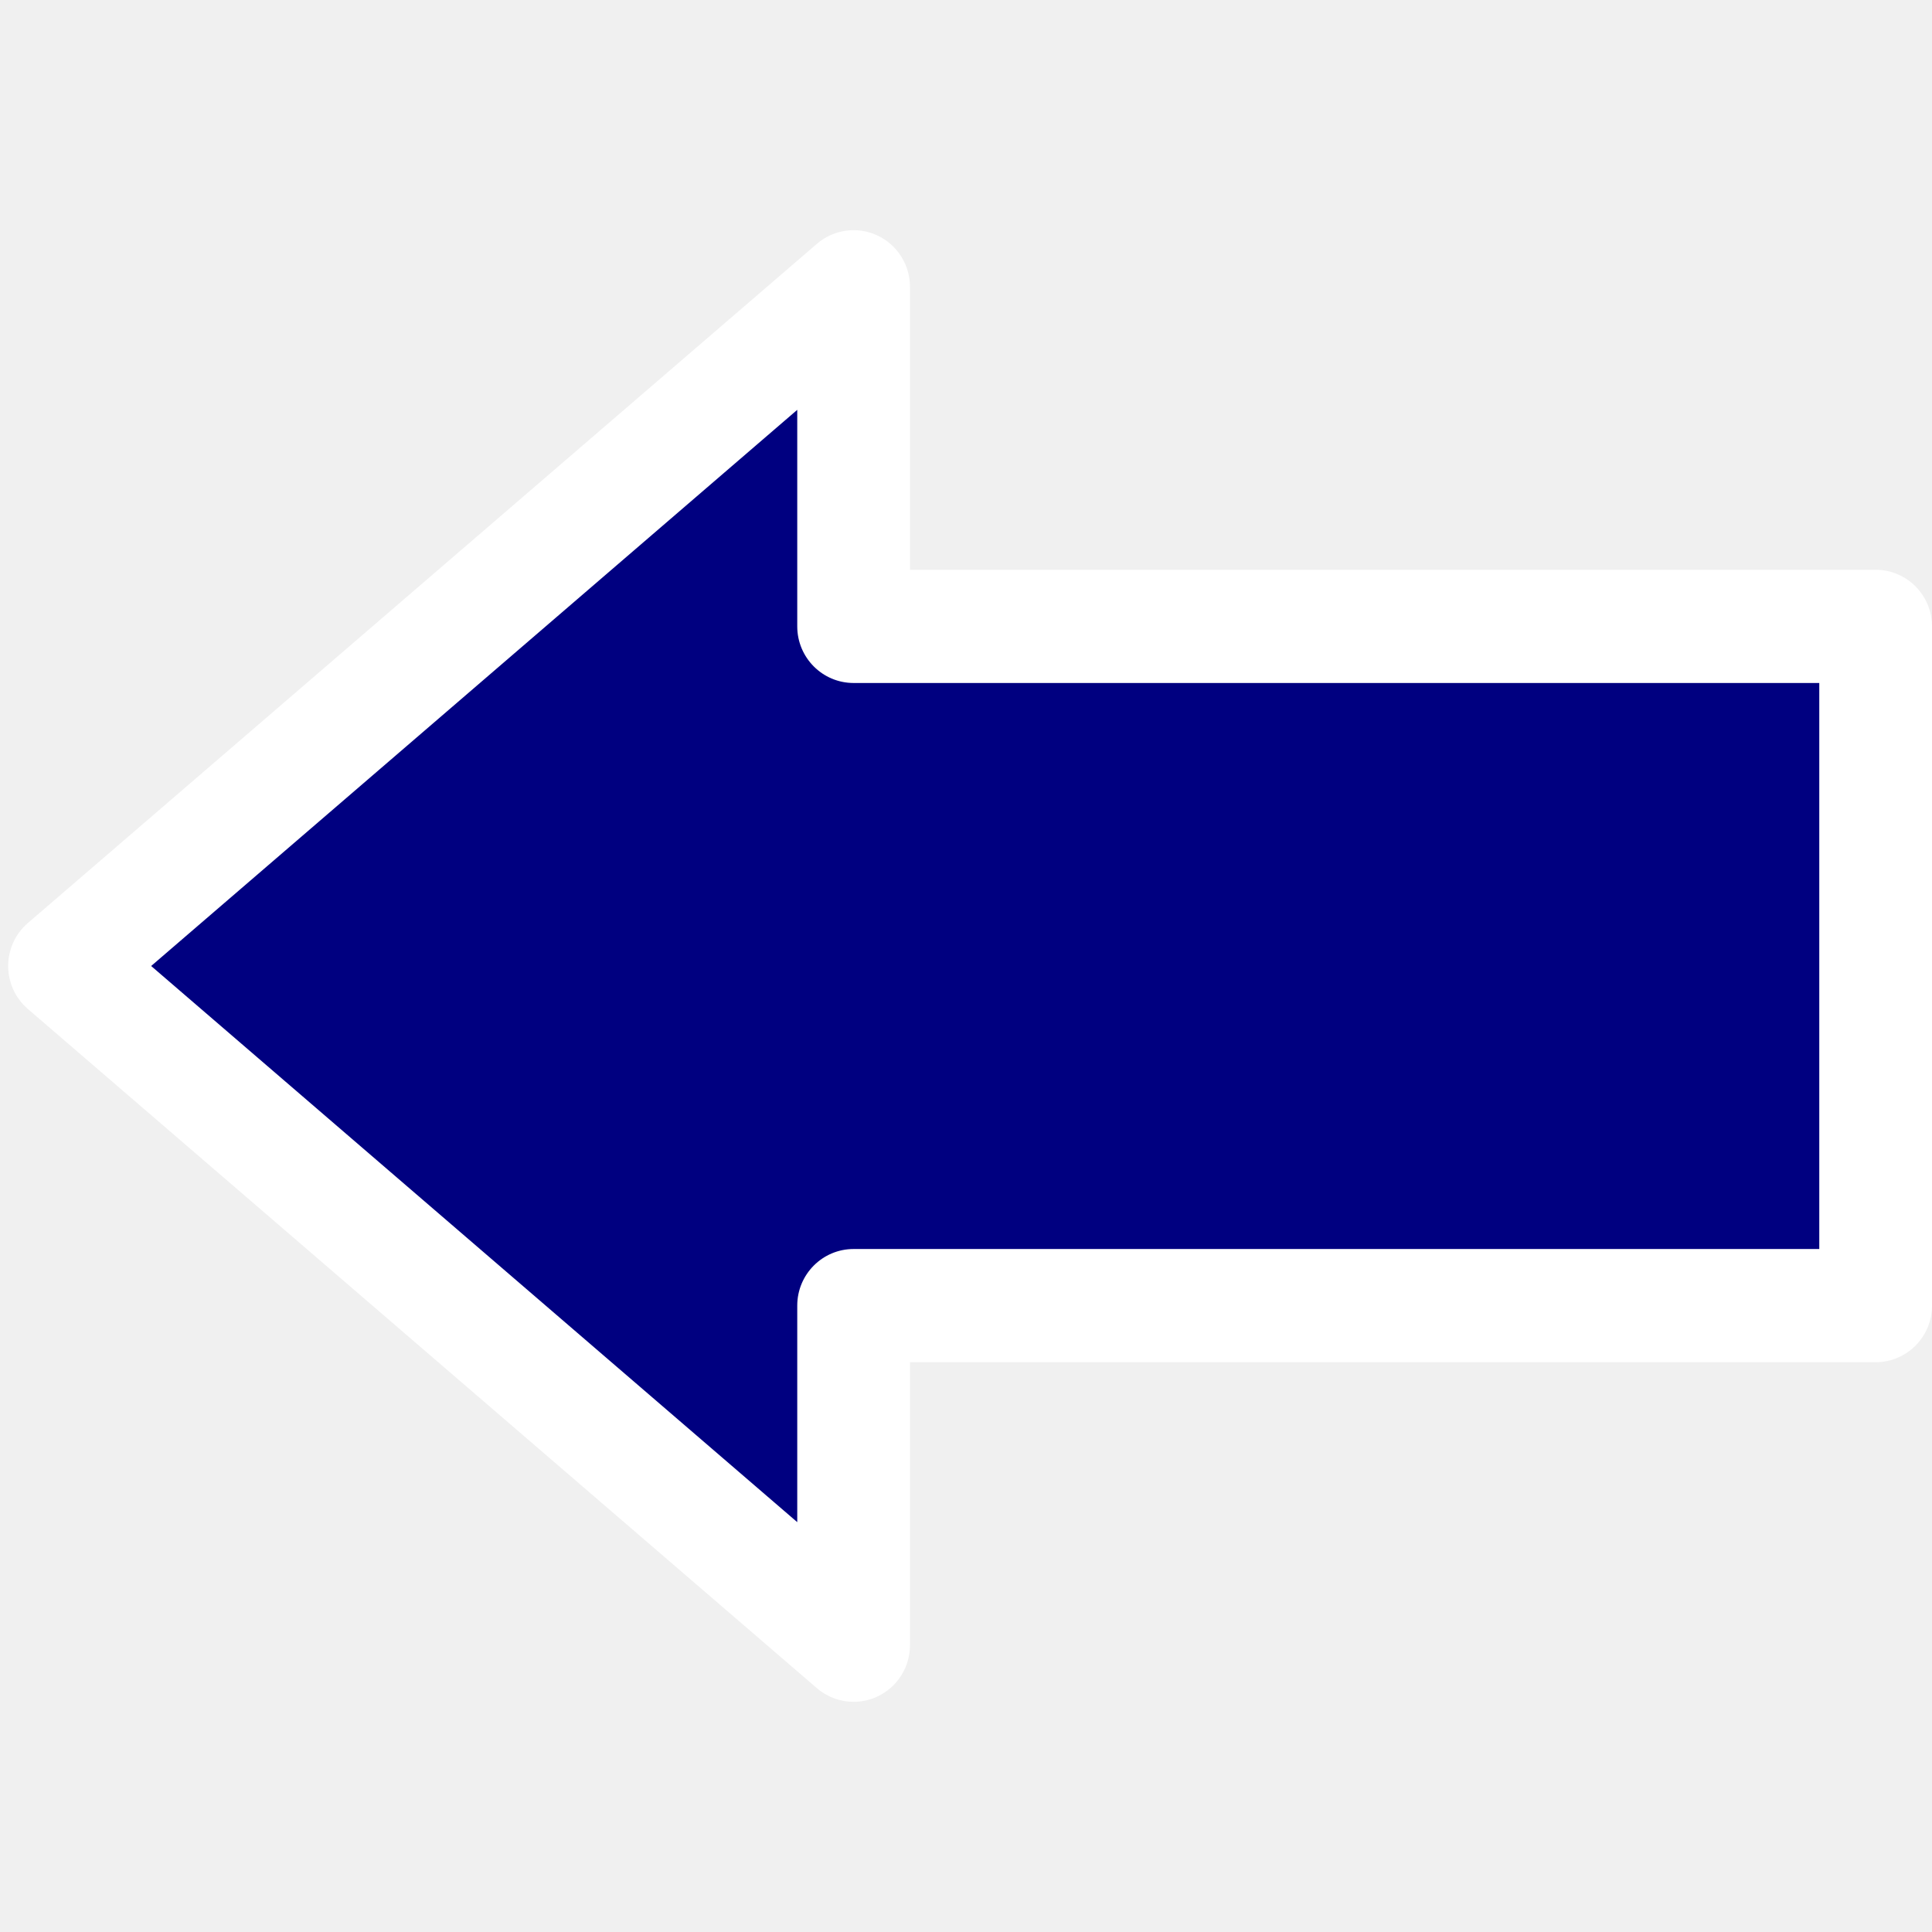
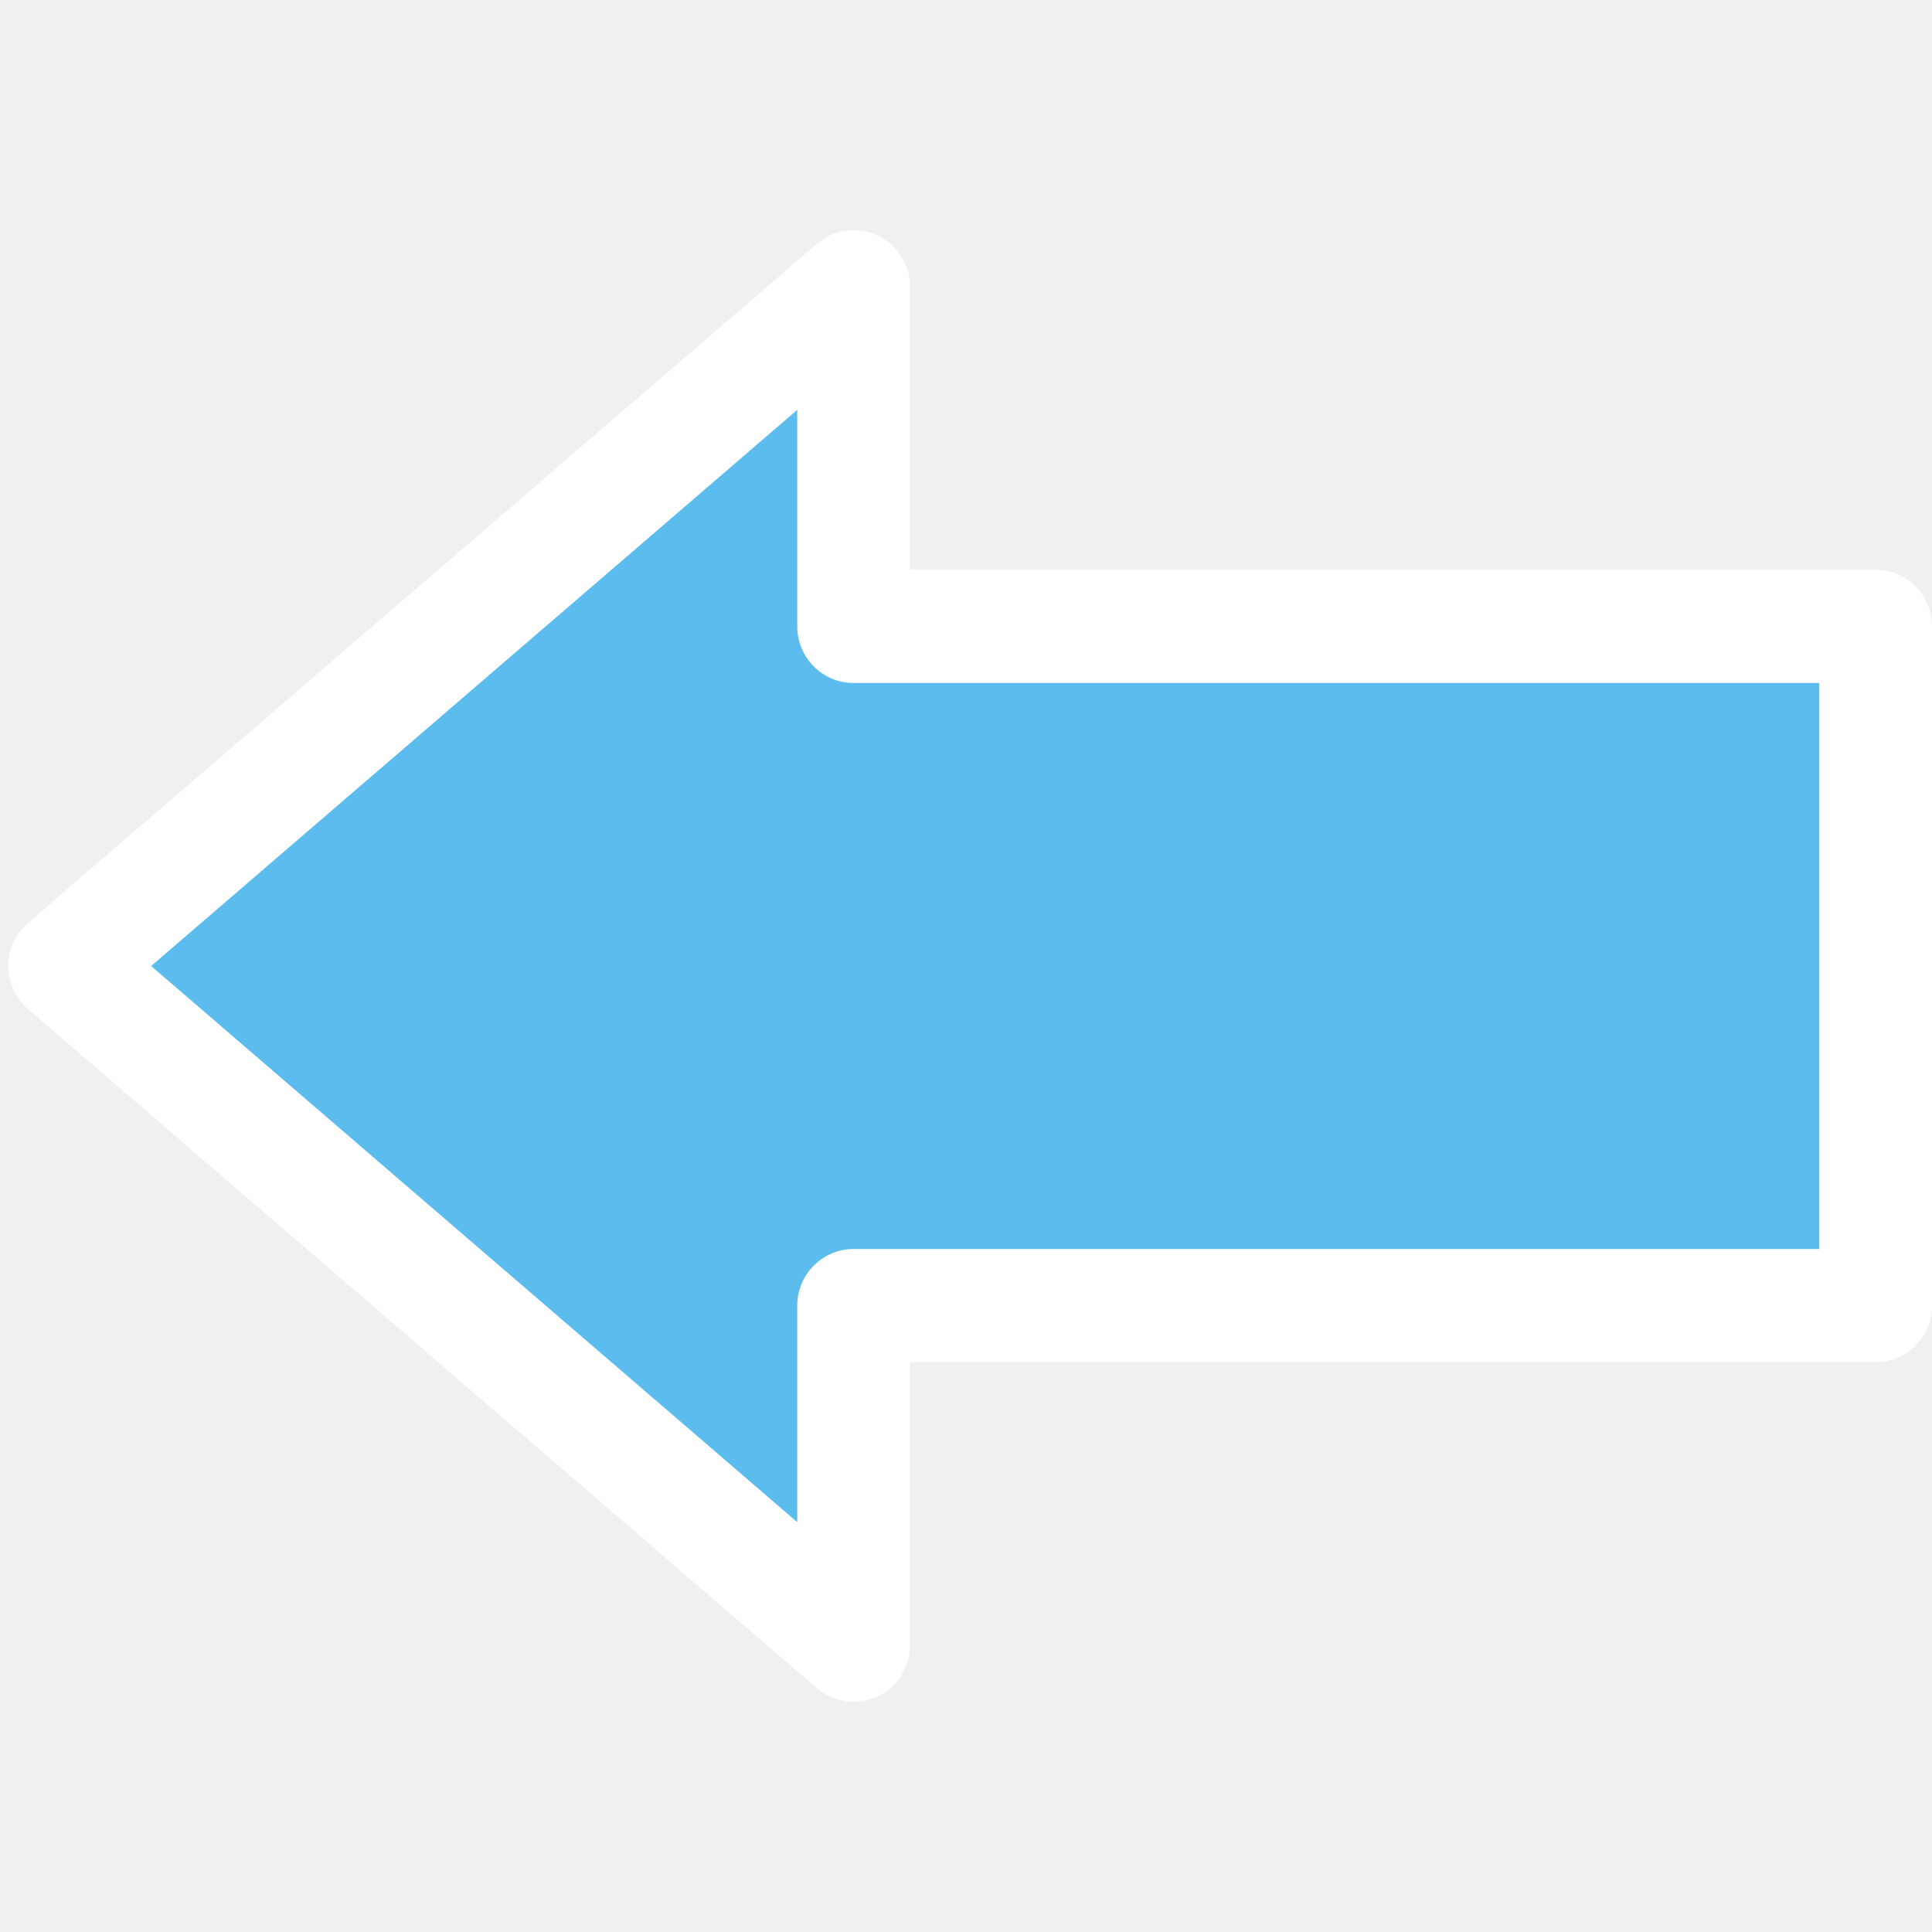
<svg xmlns="http://www.w3.org/2000/svg" version="1.1" id="Capa_1" x="0px" y="0px" viewBox="0 0 512 512" style="enable-background:new 0 0 512 512;" xml:space="preserve">
  <defs id="defs1568" />
-   <path style="fill:#000080;stroke:#000000;stroke-width:1px;stroke-linecap:butt;stroke-linejoin:miter;stroke-opacity:1;fill-opacity:1" d="M 13.017,256 223.458,88.949 l 2.169,73.763 269.017,4.339 v 182.237 l -269.017,-4.339 2.169,93.288 z" id="path2115" />
+   <path style="fill:#5cbced;stroke:#000000;stroke-width:1px;stroke-linecap:butt;stroke-linejoin:miter;stroke-opacity:1;fill-opacity:1" d="M 13.017,256 223.458,88.949 l 2.169,73.763 269.017,4.339 v 182.237 l -269.017,-4.339 2.169,93.288 z" id="path2115" />
  <path style="fill:#ffffff;stroke-width:0.998" d="m 226.219,451 c -3.501,0 -6.962,-1.234 -9.724,-3.611 l -209.11,-180 c -3.311,-2.85 -5.216,-7.01 -5.216,-11.389 0,-4.379 1.905,-8.539 5.216,-11.389 l 209.11,-180 c 4.428,-3.813 10.664,-4.687 15.961,-2.239 5.3,2.449 8.696,7.77 8.696,13.628 v 75 H 497.064 C 505.312,151 512,157.716 512,166 v 180 c 0,8.284 -6.688,15 -14.936,15 H 241.153 v 75 c 0,5.858 -3.396,11.18 -8.695,13.628 -1.996,0.922 -4.124,1.372 -6.238,1.372 z M 40.057,256 211.28,403.387 V 346 c 0,-8.284 6.688,-15 14.936,-15 H 482.127 V 181 H 226.216 c -8.249,0 -14.936,-6.716 -14.936,-15 v -57.387 z" id="path1563" />
</svg>
